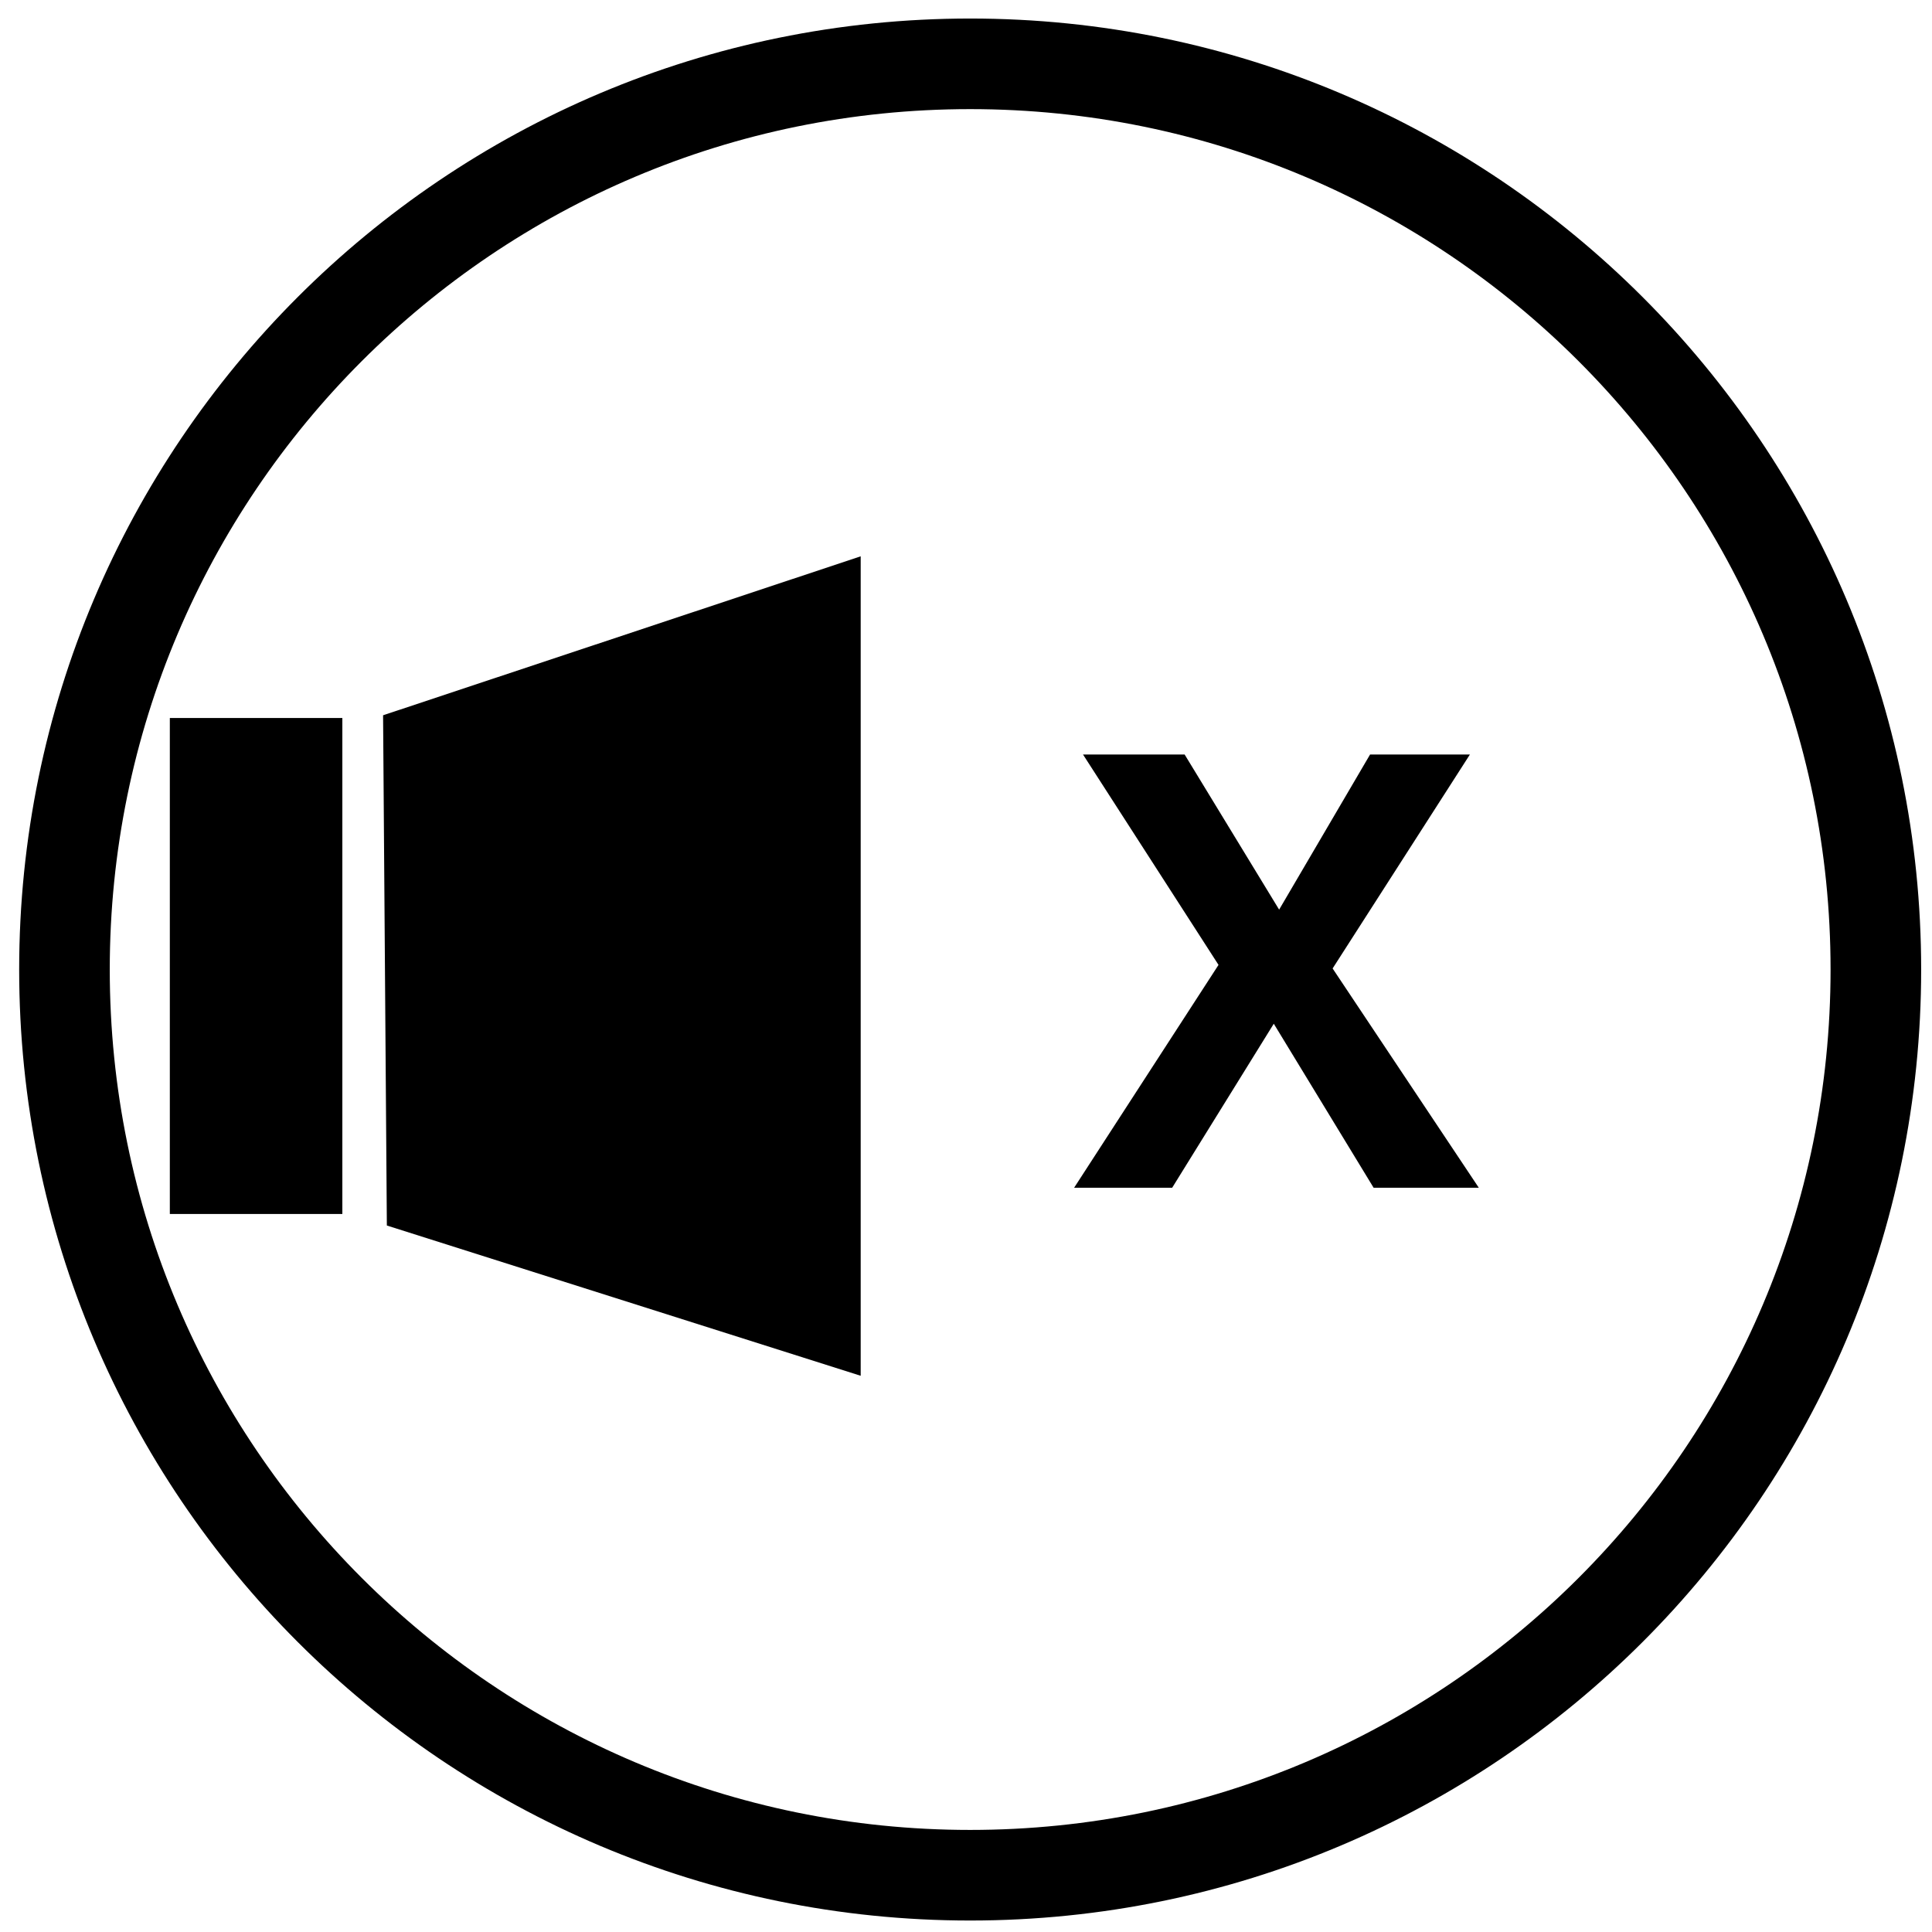
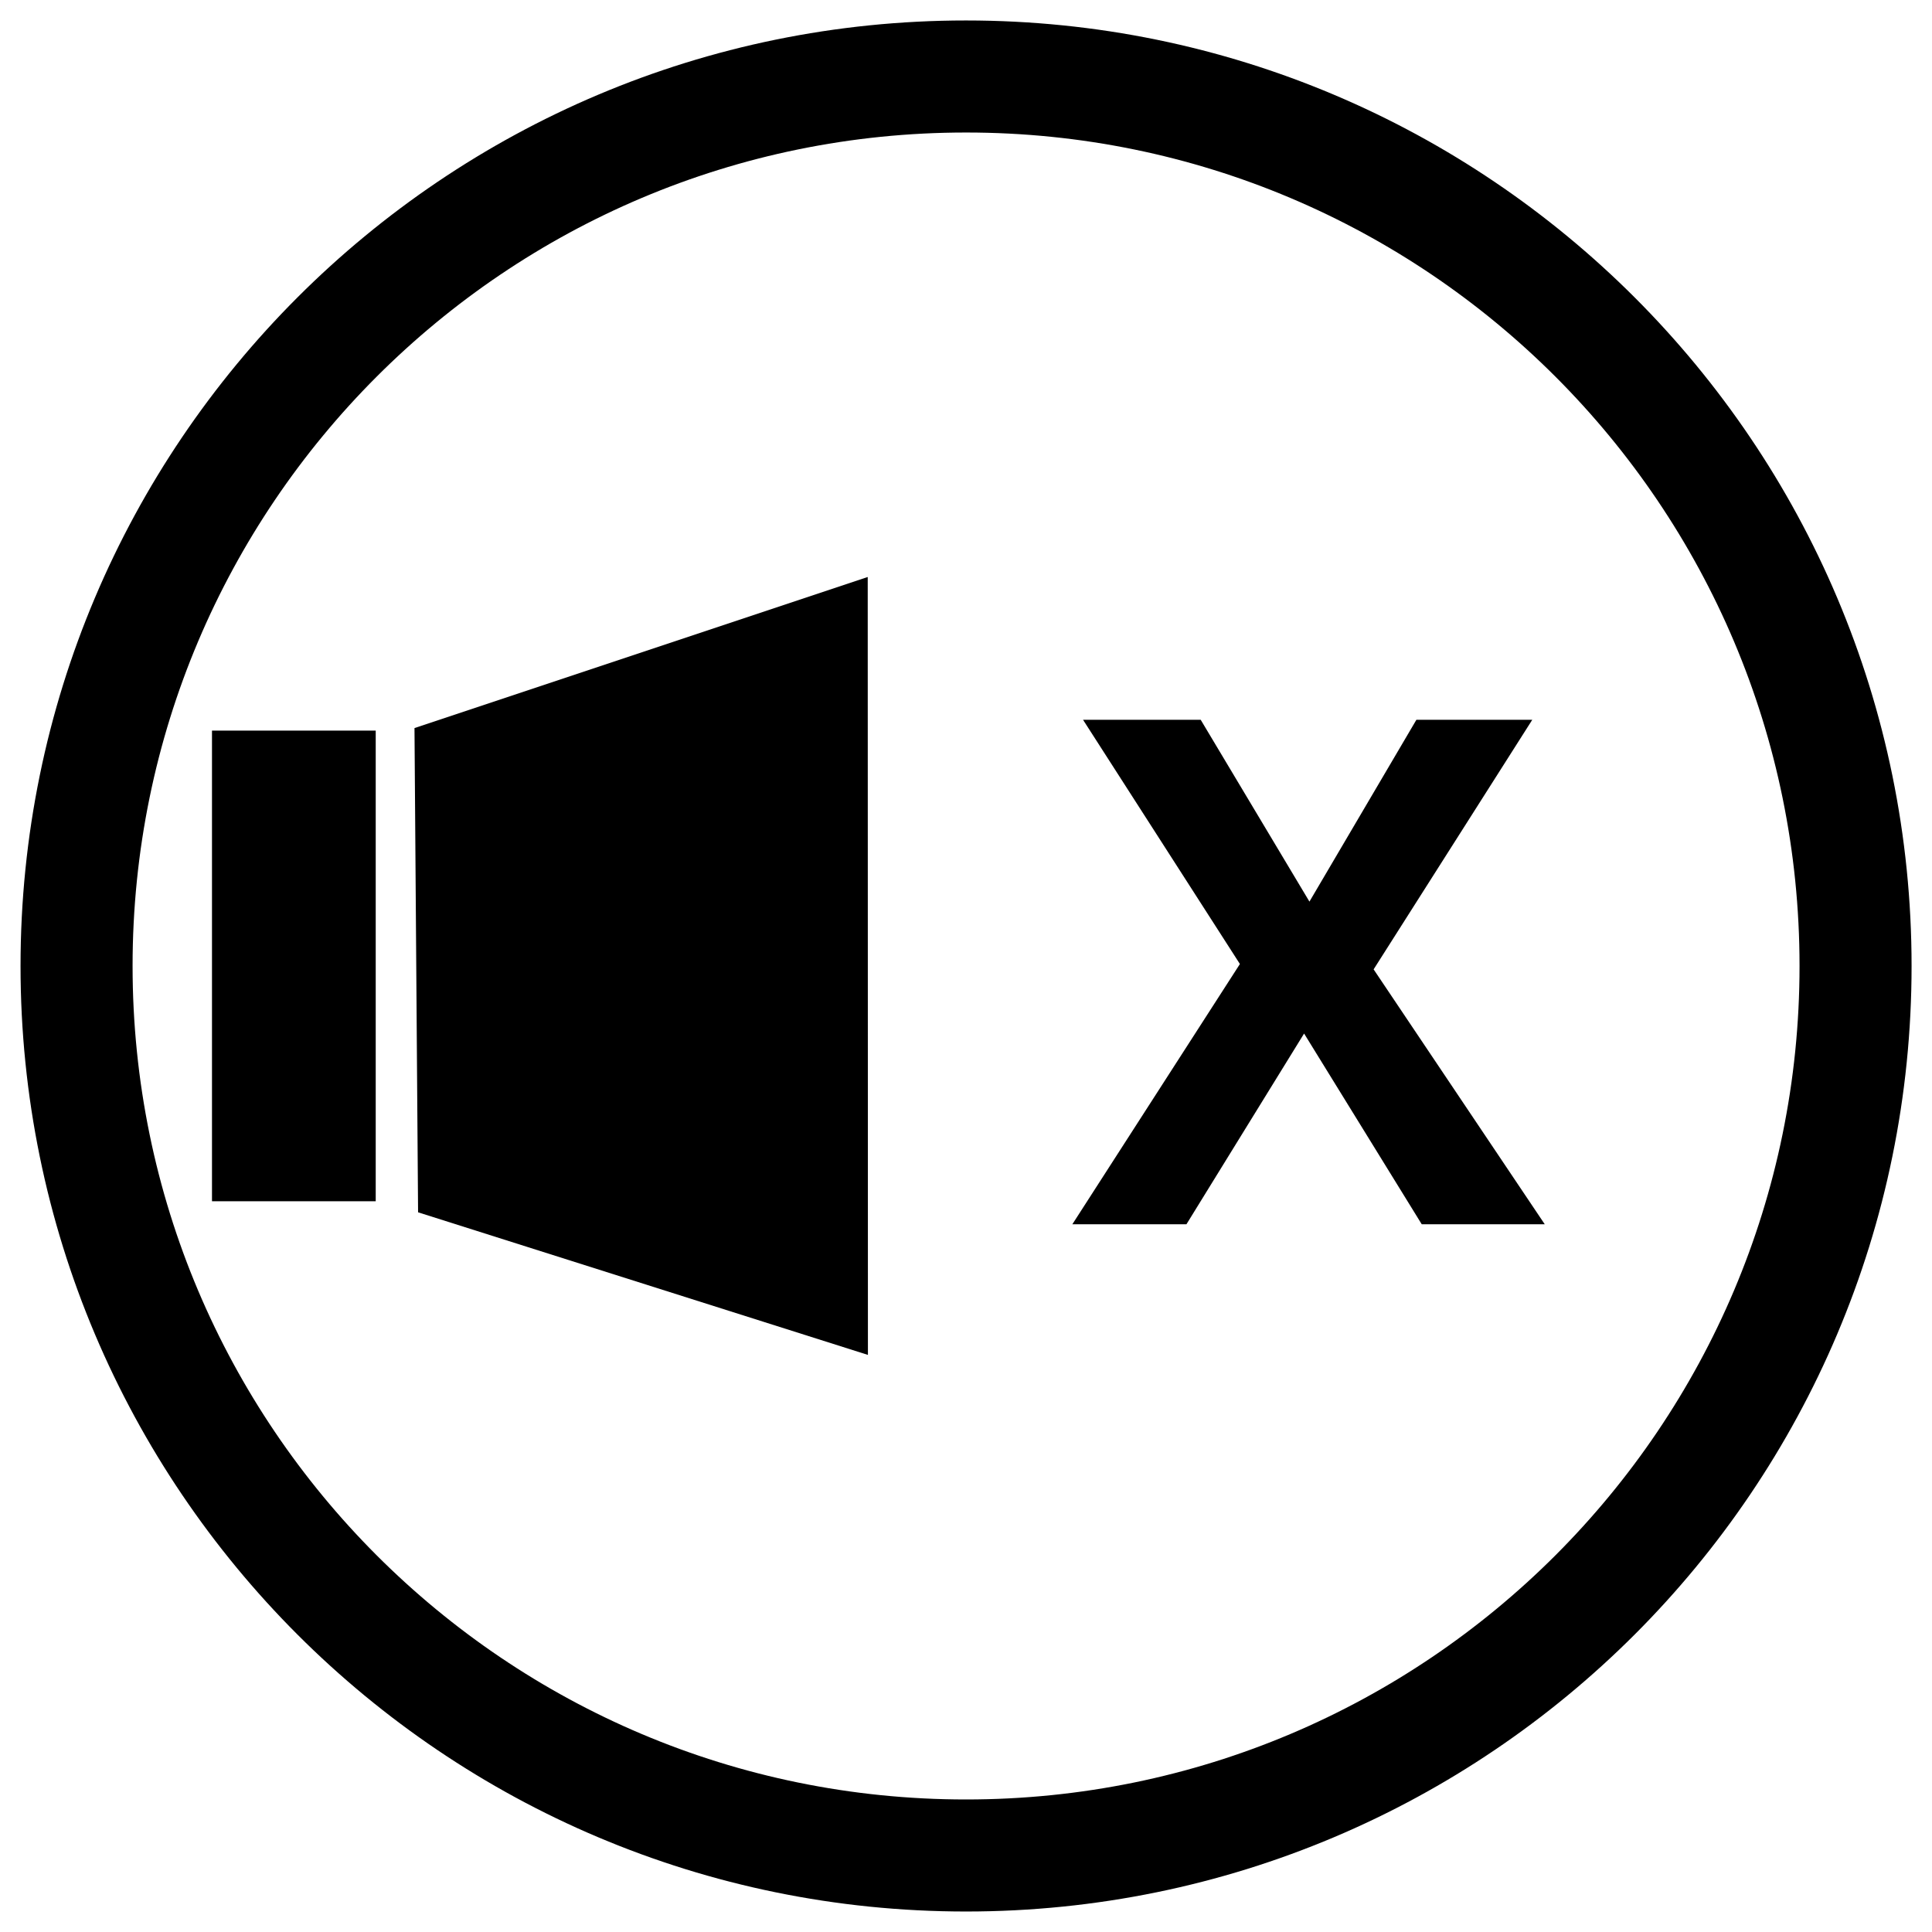
<svg xmlns="http://www.w3.org/2000/svg" xmlns:ns1="http://www.openswatchbook.org/uri/2009/osb" width="64" height="64" viewBox="0 0 16.933 16.933" version="1.1" id="svg8">
  <defs id="defs2">
    <linearGradient id="linearGradient4534" ns1:paint="solid">
      <stop style="stop-color:#000000;stop-opacity:1;" offset="0" id="stop4532" />
    </linearGradient>
  </defs>
  <g id="layer1" transform="translate(0,-280.0666)">
-     <circle id="path3723" cx="8.503" cy="288.564" style="fill:none;fill-opacity:1;stroke:#000000;stroke-width:0.794;stroke-miterlimit:4;stroke-dasharray:none;stroke-opacity:1" r="7.938" />
-     <path style="fill:#000000;fill-opacity:1;stroke:#000000;stroke-width:2.245;stroke-linecap:butt;stroke-linejoin:miter;stroke-miterlimit:4;stroke-dasharray:none;stroke-opacity:1" d="m 6.421,286.499 -1.935,0.644 0.021,2.841 1.914,0.607 z" id="path8604" />
-     <rect style="fill:#000000;fill-opacity:1;stroke:#000000;stroke-width:1.465;stroke-linecap:butt;stroke-linejoin:miter;stroke-miterlimit:4;stroke-dasharray:none;stroke-opacity:1" id="rect8609" width="0.047" height="2.882" x="2.221" y="287.092" />
-     <text xml:space="preserve" style="font-style:normal;font-weight:normal;font-size:5.334px;line-height:1.25;font-family:sans-serif;letter-spacing:0px;word-spacing:0px;fill:#000000;fill-opacity:1;stroke:none;stroke-width:0.133" x="9.415" y="290.477" id="text879">
-       <tspan id="tspan877" x="9.415" y="290.477" style="stroke-width:0.133;-inkscape-font-specification:'sans-serif Bold';font-family:sans-serif;font-weight:bold;font-style:normal;font-stretch:normal;font-variant:normal">X</tspan>
+     <text xml:space="preserve" style="font-style:normal;font-weight:normal;font-size:6.209px;line-height:1.25;font-family:sans-serif;letter-spacing:0px;word-spacing:0px;fill:#000000;fill-opacity:1;stroke:none;stroke-width:0.155" x="9.399" y="290.796" id="text879">
+       <tspan id="tspan877" x="9.399" y="290.796" style="font-style:normal;font-variant:normal;font-weight:bold;font-stretch:normal;font-family:sans-serif;-inkscape-font-specification:'sans-serif Bold';stroke-width:0.155">X</tspan>
    </text>
+     <circle id="path3723-5" cx="8.467" cy="288.533" style="fill:none;fill-opacity:1;stroke:#000000;stroke-width:0.982;stroke-miterlimit:4;stroke-dasharray:none;stroke-opacity:1" r="7.796" />
+     <path style="fill:#000000;fill-opacity:1;stroke:#000000;stroke-width:2.131;stroke-linecap:butt;stroke-linejoin:miter;stroke-miterlimit:4;stroke-dasharray:none;stroke-opacity:1" d="m 6.54,286.602 -1.836,0.612 0.02,2.696 1.817,0.576 z" id="path8604" />
+     <rect style="fill:#000000;fill-opacity:1;stroke:#000000;stroke-width:1.39;stroke-linecap:butt;stroke-linejoin:miter;stroke-miterlimit:4;stroke-dasharray:none;stroke-opacity:1" id="rect8609" width="0.045" height="2.735" x="2.553" y="287.165" />
  </g>
</svg>
